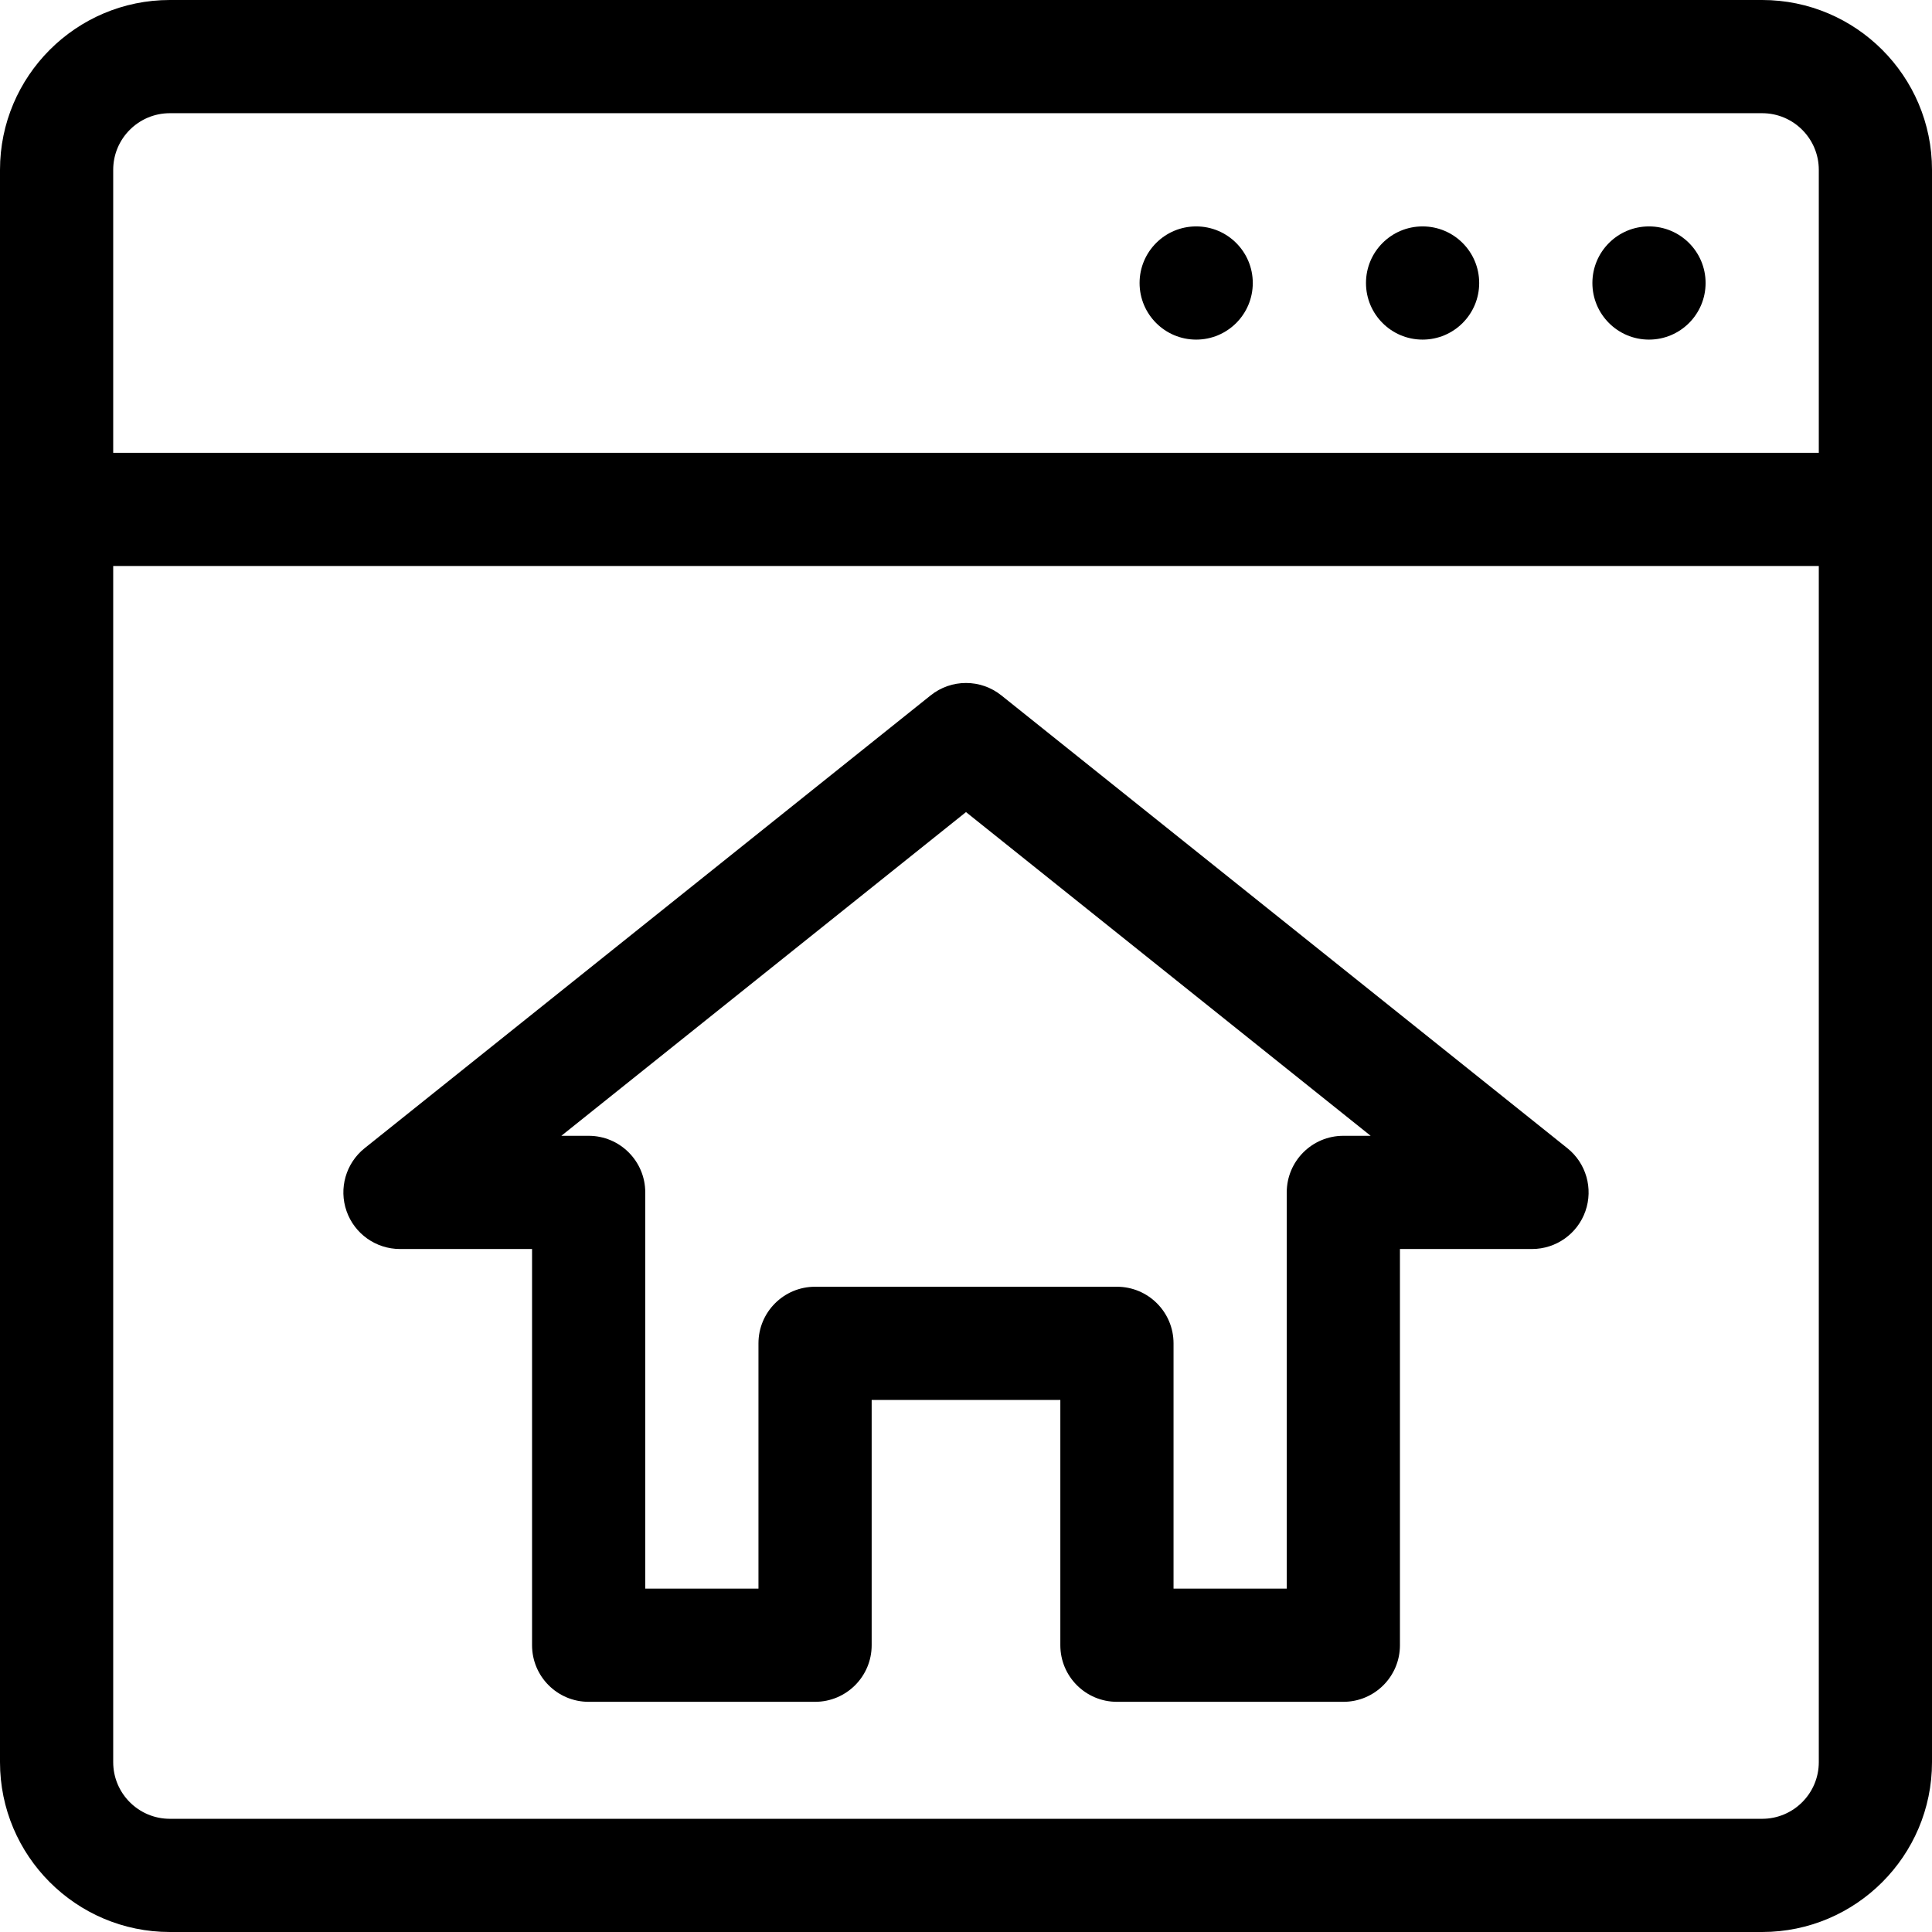
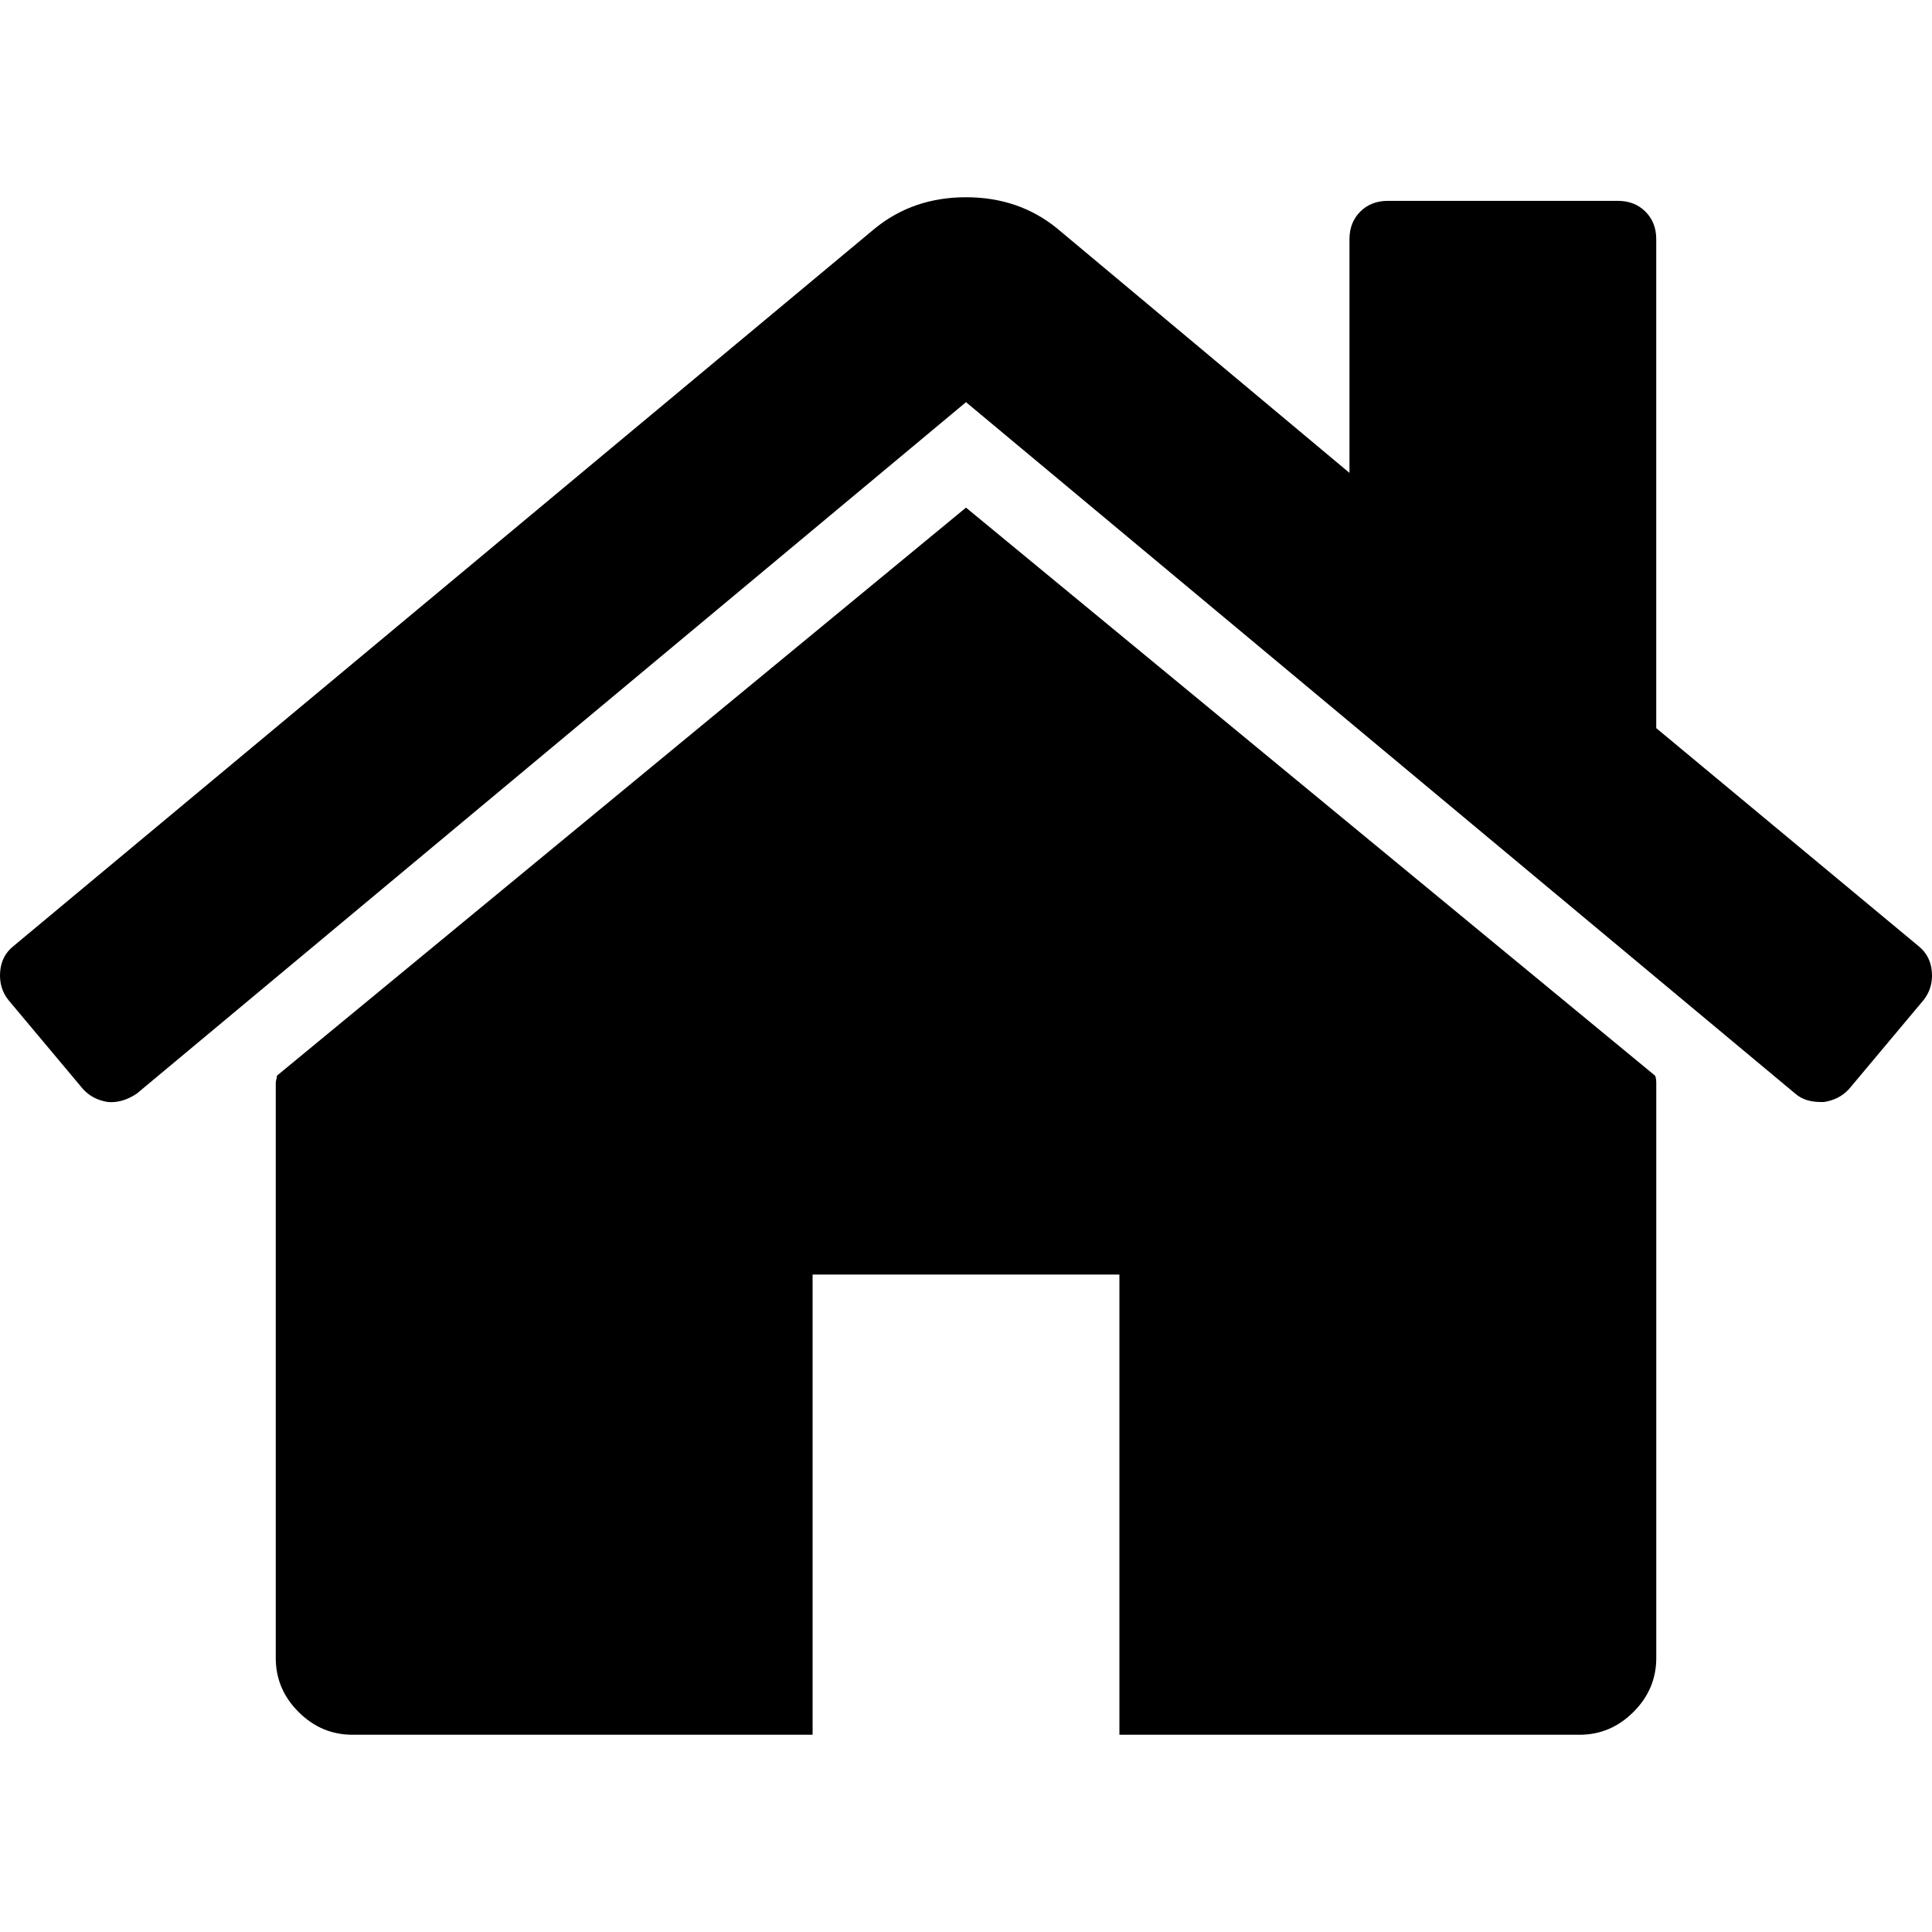
- <svg xmlns="http://www.w3.org/2000/svg" height="512pt" viewBox="0 0 512 512" width="512pt">
-   <path d="m106 331h35v105c0 8.285 6.715 15 15 15h60c8.285 0 15-6.715 15-15v-65h50v65c0 8.285 6.715 15 15 15h60c8.285 0 15-6.715 15-15v-105h35c6.371 0 12.047-4.023 14.152-10.035 2.109-6.012.191-12.699-4.781-16.68l-150-120c-5.48-4.383-13.266-4.383-18.742 0l-150 120c-4.973 3.98-6.895 10.668-4.785 16.68 2.109 6.012 7.785 10.035 14.156 10.035zm150-115.789 107.238 85.789h-7.238c-8.285 0-15 6.715-15 15v105h-30v-65c0-8.285-6.715-15-15-15h-80c-8.285 0-15 6.715-15 15v65h-30v-105c0-8.285-6.715-15-15-15h-7.238zm0 0" />
-   <path d="m467 0h-422c-24.812 0-45 20.188-45 45v422c0 24.812 20.188 45 45 45h422c24.812 0 45-20.188 45-45v-422c0-24.812-20.188-45-45-45zm-437 45c0-8.27 6.73-15 15-15h422c8.27 0 15 6.73 15 15v75h-452zm452 422c0 8.27-6.73 15-15 15h-422c-8.27 0-15-6.73-15-15v-317h452zm0 0" />
-   <path d="m452 75c0 8.285-6.715 15-15 15s-15-6.715-15-15 6.715-15 15-15 15 6.715 15 15zm0 0" />
-   <path d="m392 75c0 8.285-6.715 15-15 15s-15-6.715-15-15 6.715-15 15-15 15 6.715 15 15zm0 0" />
-   <path d="m332 75c0 8.285-6.715 15-15 15s-15-6.715-15-15 6.715-15 15-15 15 6.715 15 15zm0 0" />
+ <svg xmlns="http://www.w3.org/2000/svg" version="1.1" id="Capa_1" x="0px" y="0px" width="460.298px" height="460.297px" viewBox="0 0 460.298 460.297" style="enable-background:new 0 0 460.298 460.297;" xml:space="preserve">
+   <g>
+     <g>
+       <path d="M230.149,120.939L65.986,256.274c0,0.191-0.048,0.472-0.144,0.855c-0.094,0.38-0.144,0.656-0.144,0.852v137.041    c0,4.948,1.809,9.236,5.426,12.847c3.616,3.613,7.898,5.431,12.847,5.431h109.63V303.664h73.097v109.64h109.629    c4.948,0,9.236-1.814,12.847-5.435c3.617-3.607,5.432-7.898,5.432-12.847V257.981c0-0.76-0.104-1.334-0.288-1.707L230.149,120.939    z" />
+       <path d="M457.122,225.438L394.6,173.476V56.989c0-2.663-0.856-4.853-2.574-6.567c-1.704-1.712-3.894-2.568-6.563-2.568h-54.816    c-2.666,0-4.855,0.856-6.57,2.568c-1.711,1.714-2.566,3.905-2.566,6.567v55.673l-69.662-58.245    c-6.084-4.949-13.318-7.423-21.694-7.423c-8.375,0-15.608,2.474-21.698,7.423L3.172,225.438c-1.903,1.52-2.946,3.566-3.14,6.136    c-0.193,2.568,0.472,4.811,1.997,6.713l17.701,21.128c1.525,1.712,3.521,2.759,5.996,3.142c2.285,0.192,4.57-0.476,6.855-1.998    L230.149,95.817l197.57,164.741c1.526,1.328,3.521,1.991,5.996,1.991h0.858c2.471-0.376,4.463-1.43,5.996-3.138l17.703-21.125    c1.522-1.906,2.189-4.145,1.991-6.716C460.068,229.007,459.021,226.961,457.122,225.438z" />
+     </g>
+   </g>
+   <g>
+ </g>
+   <g>
+ </g>
+   <g>
+ </g>
+   <g>
+ </g>
+   <g>
+ </g>
+   <g>
+ </g>
+   <g>
+ </g>
+   <g>
+ </g>
+   <g>
+ </g>
+   <g>
+ </g>
+   <g>
+ </g>
+   <g>
+ </g>
+   <g>
+ </g>
+   <g>
+ </g>
+   <g>
+ </g>
</svg>
